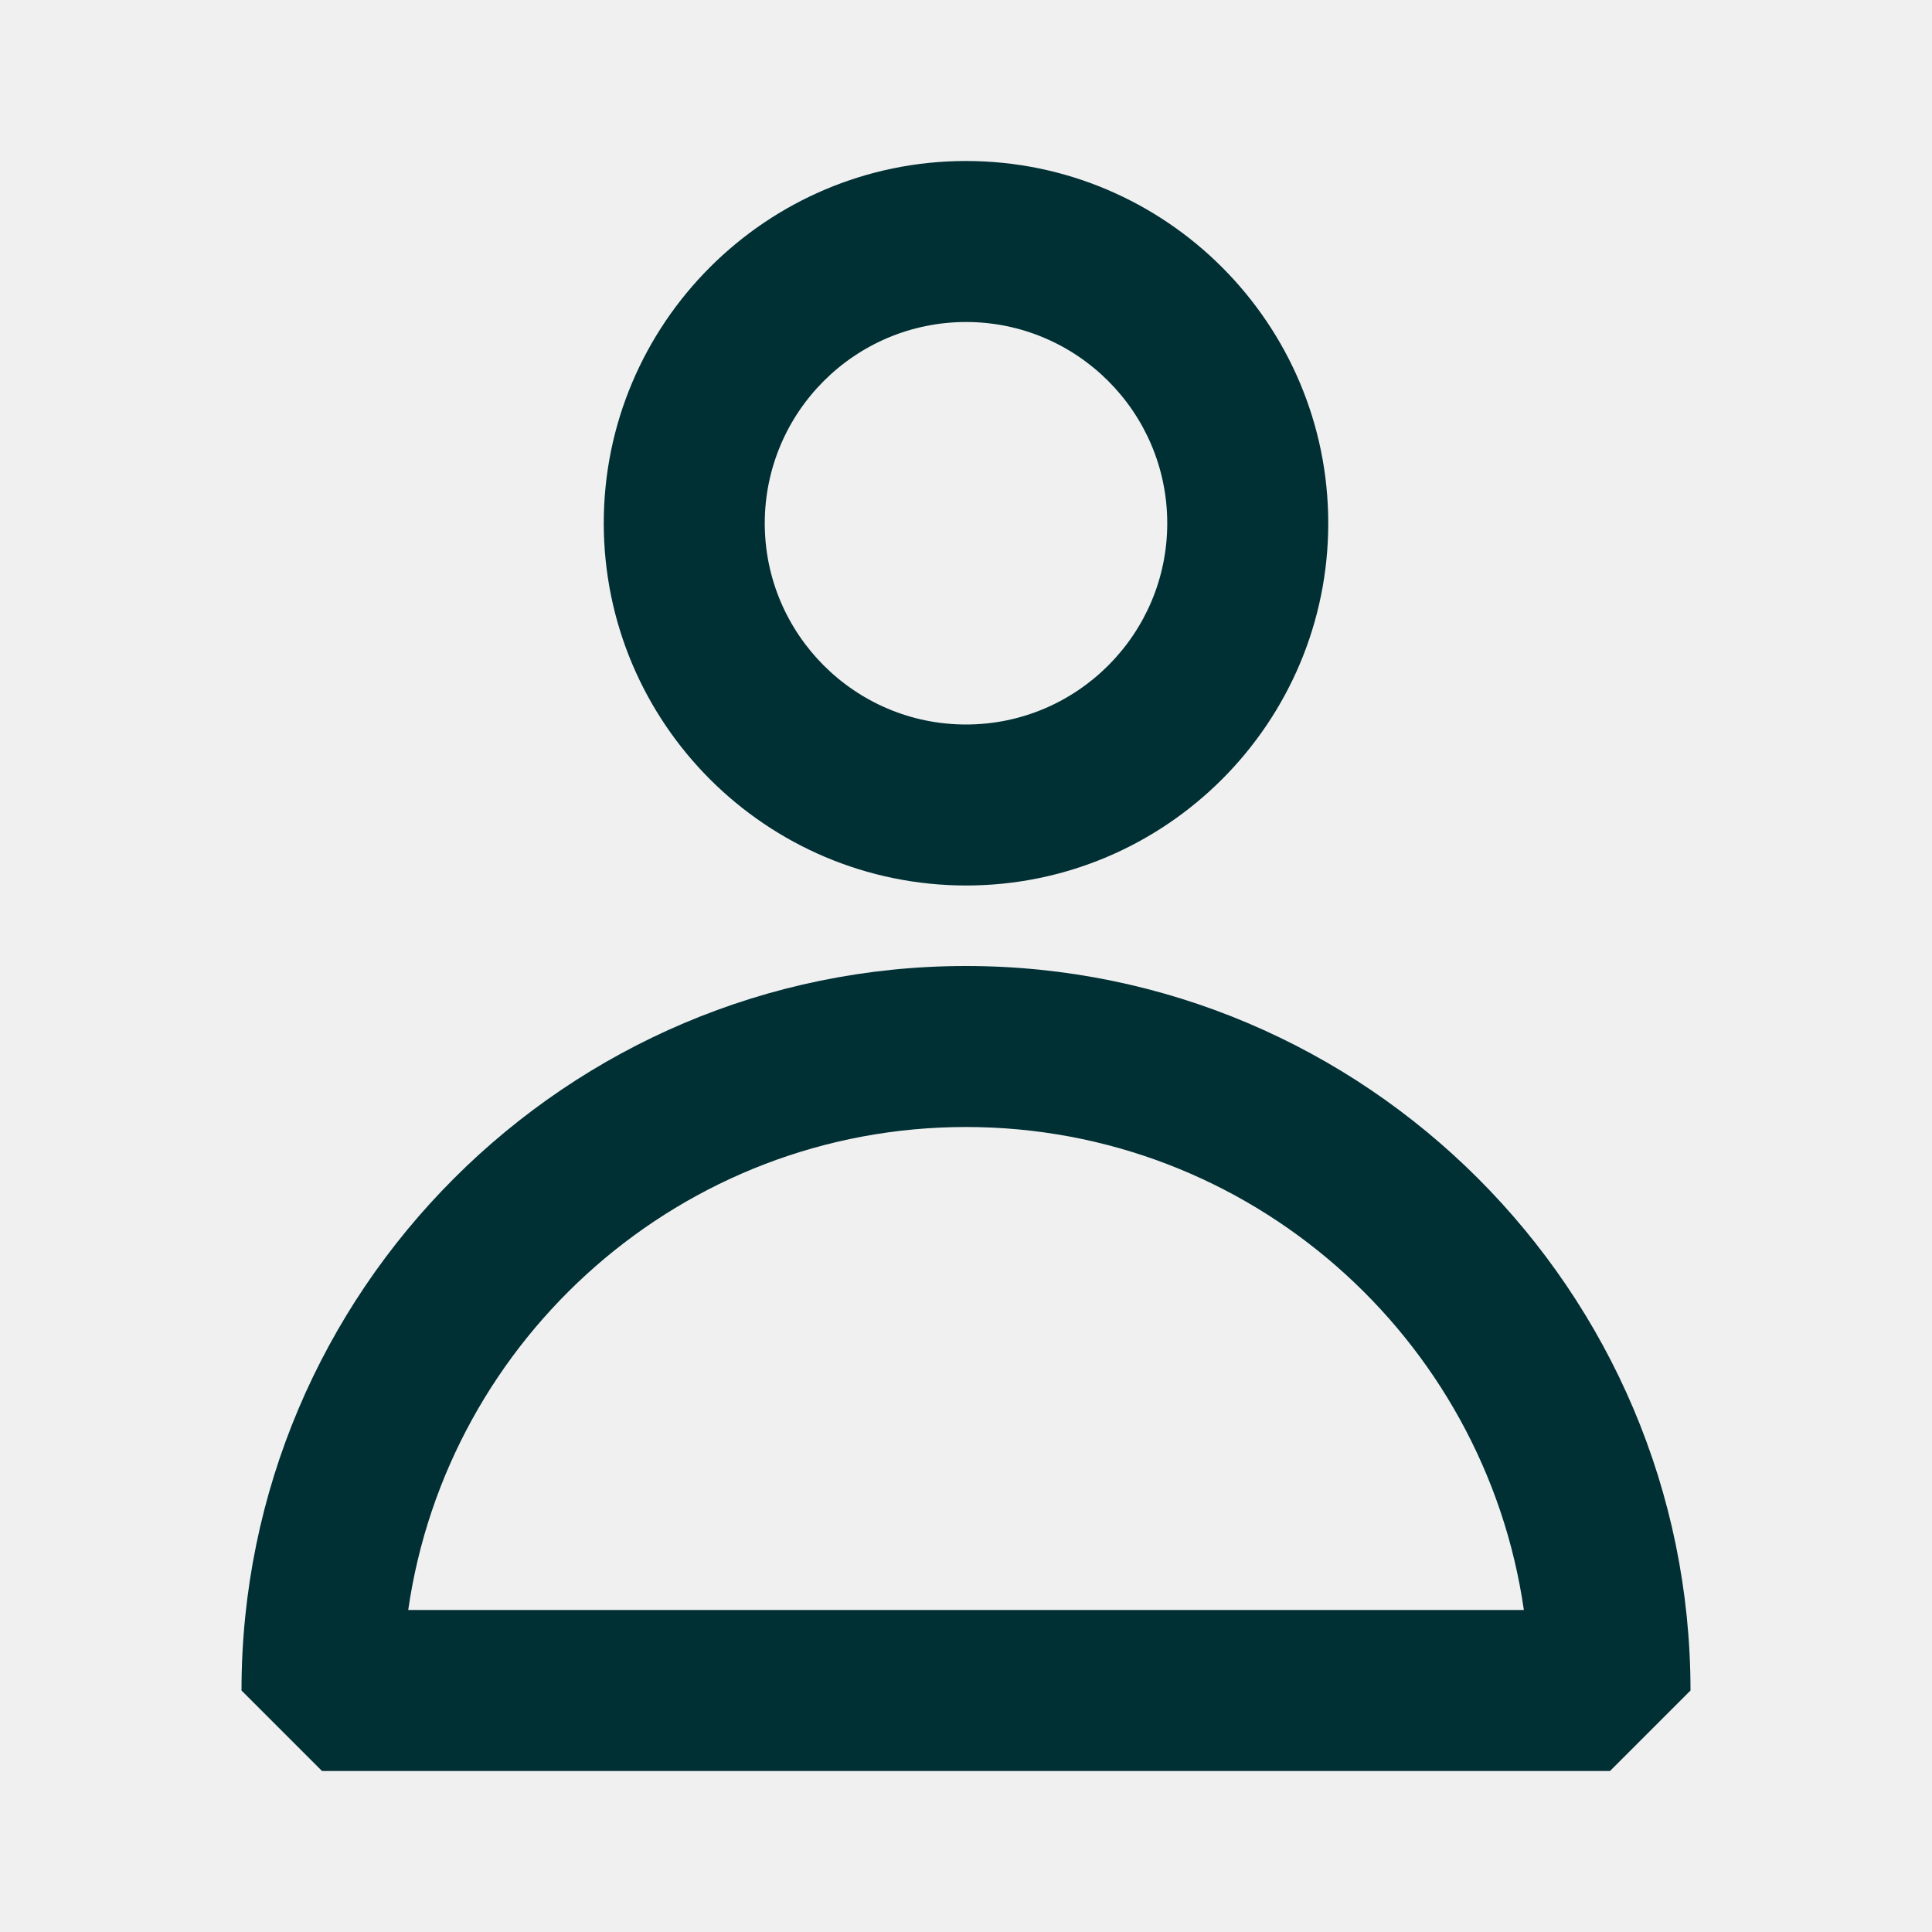
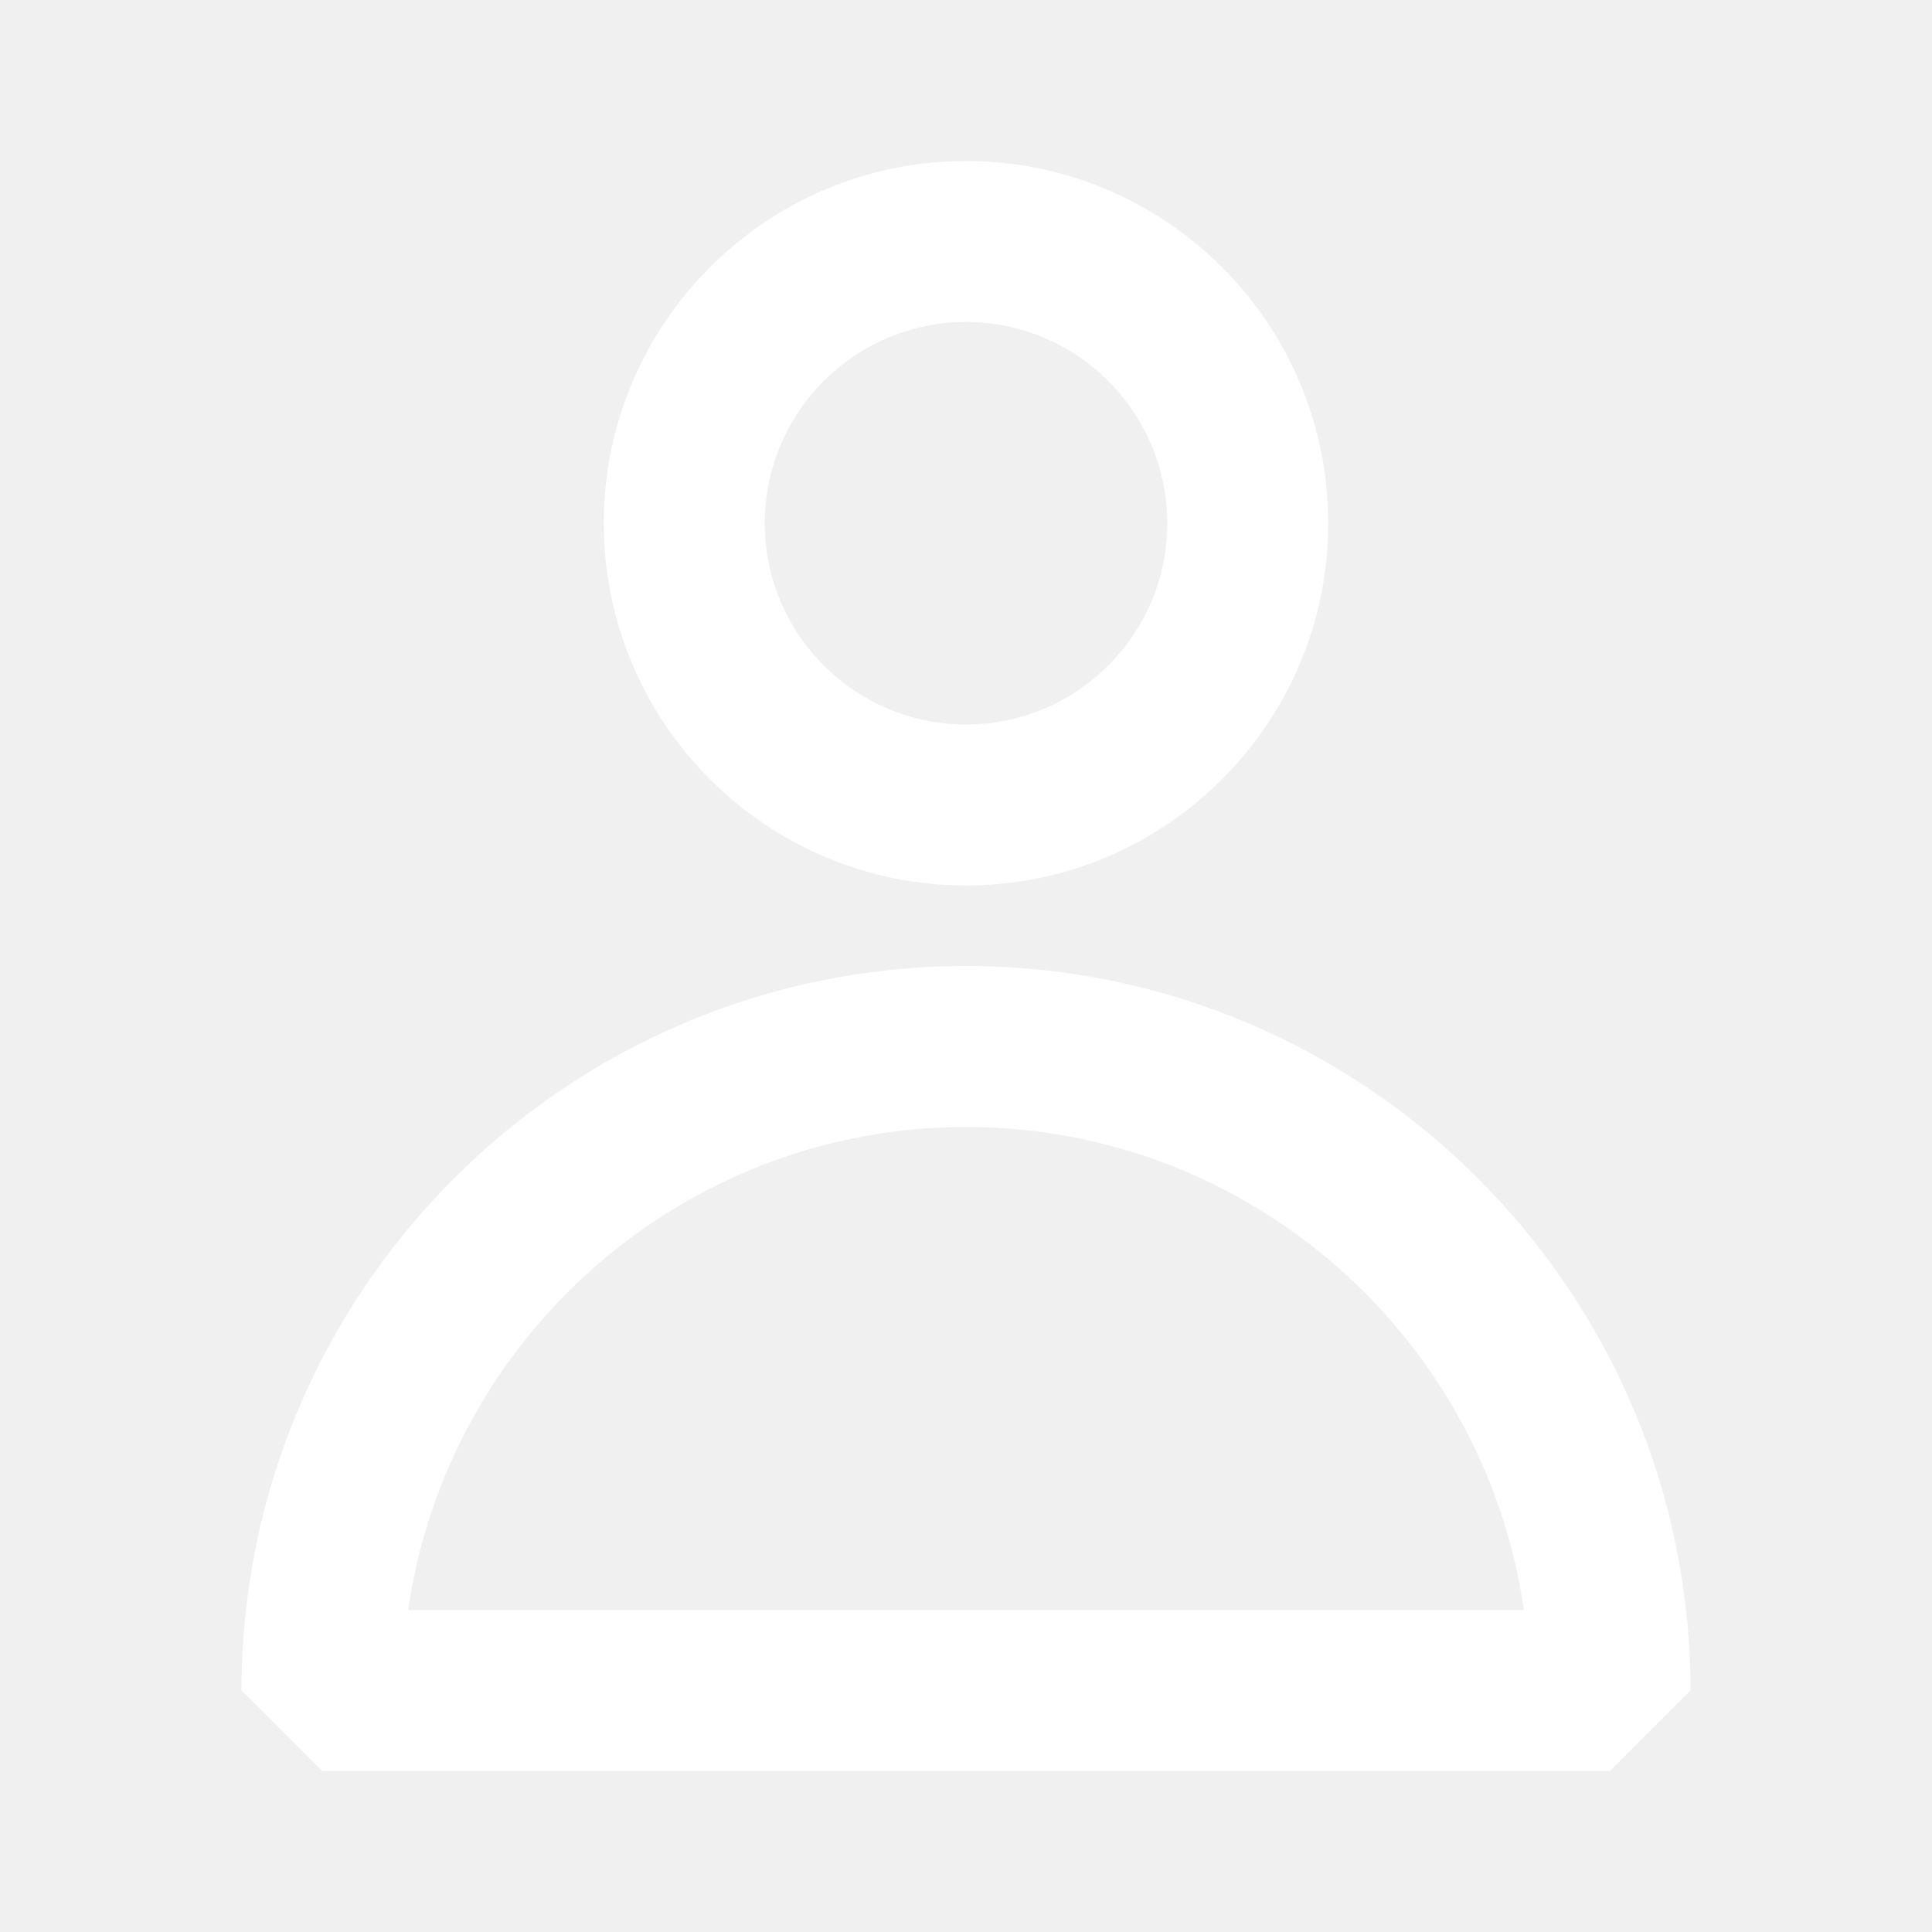
<svg xmlns="http://www.w3.org/2000/svg" width="24" height="24" viewBox="0 0 24 24">
-   <path fill="#002F34" fill-rule="evenodd" d="M12 12c4.963 0 9 4.038 9 9l-1 1H4l-1-1c0-4.962 4.037-9 9-9zm0 2c-3.52 0-6.442 2.613-6.929 6H18.93c-.487-3.387-3.409-6-6.93-6zm0-12c2.481 0 4.5 2.019 4.5 4.5 0 2.482-2.019 4.5-4.5 4.5a4.505 4.505 0 0 1-4.5-4.5C7.5 4.019 9.519 2 12 2zm0 2a2.503 2.503 0 0 0-2.5 2.5C9.5 7.878 10.621 9 12 9s2.5-1.122 2.5-2.5S13.379 4 12 4z" />
+   <path fill="#fff" fill-rule="evenodd" d="M12 12c4.963 0 9 4.038 9 9l-1 1H4l-1-1c0-4.962 4.037-9 9-9zm0 2c-3.52 0-6.442 2.613-6.929 6H18.93c-.487-3.387-3.409-6-6.93-6zm0-12c2.481 0 4.5 2.019 4.5 4.5 0 2.482-2.019 4.5-4.5 4.5a4.505 4.505 0 0 1-4.5-4.5C7.5 4.019 9.519 2 12 2zm0 2a2.503 2.503 0 0 0-2.5 2.5C9.5 7.878 10.621 9 12 9s2.5-1.122 2.5-2.5S13.379 4 12 4z" />
</svg>
